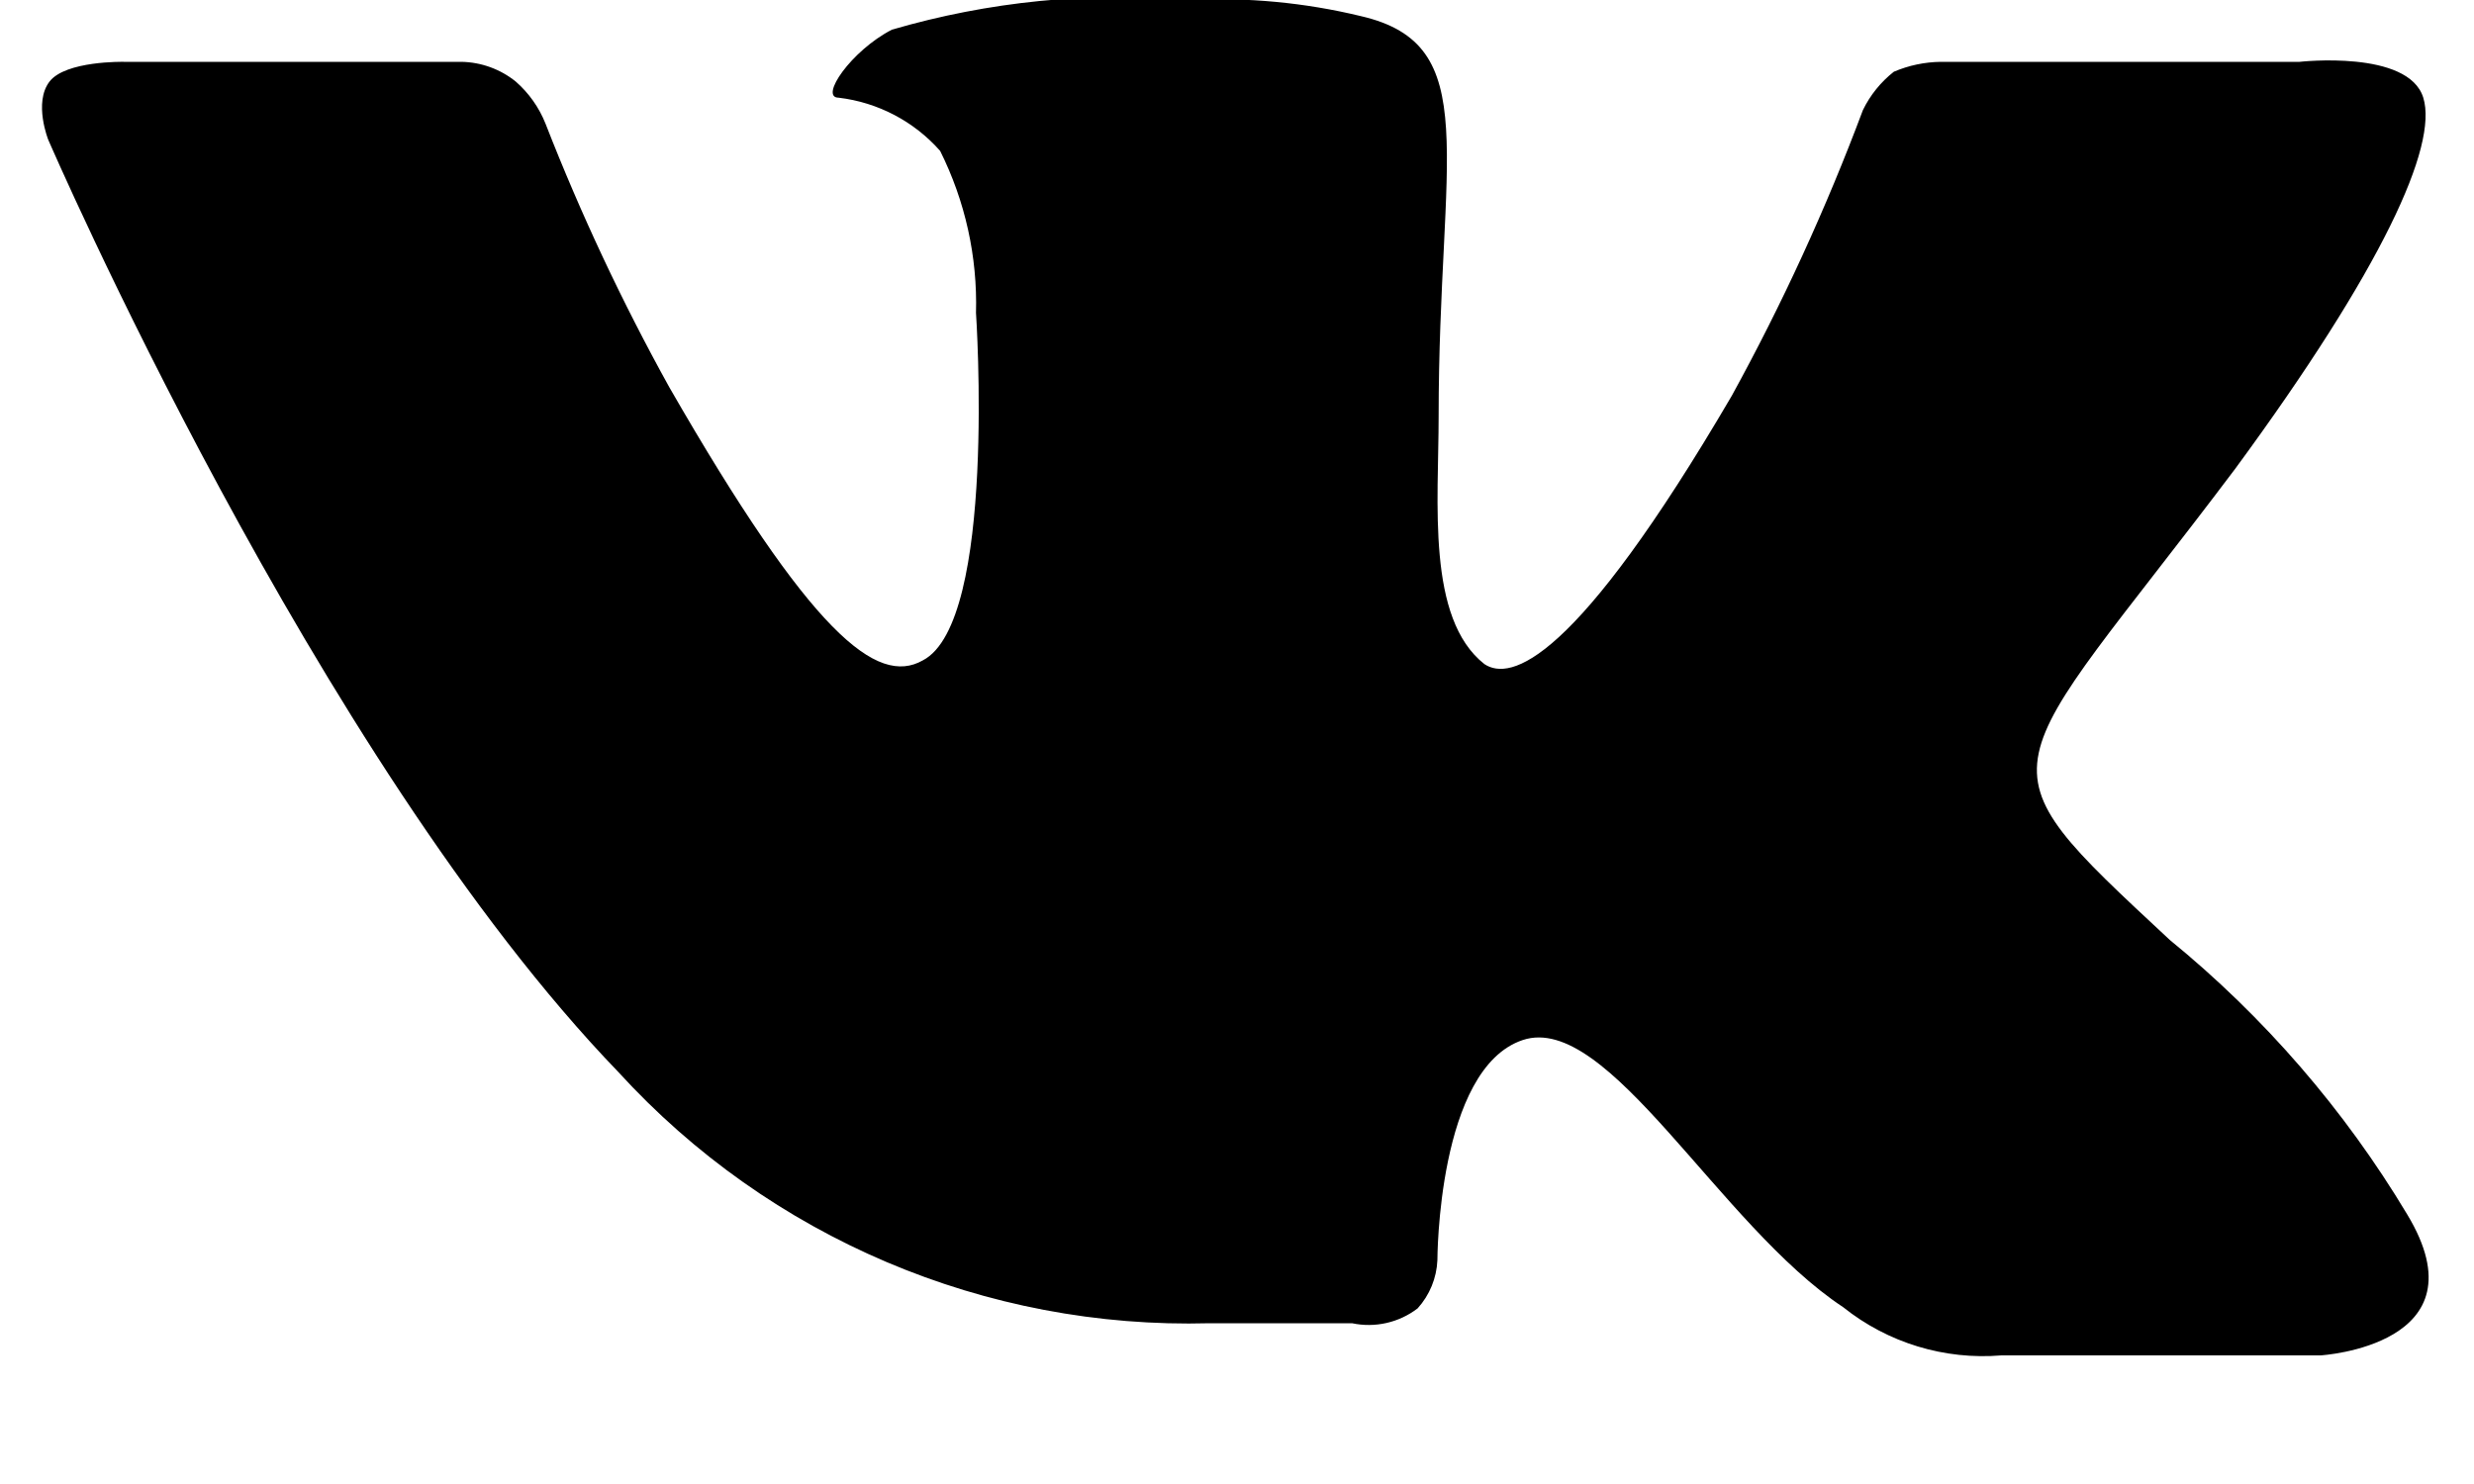
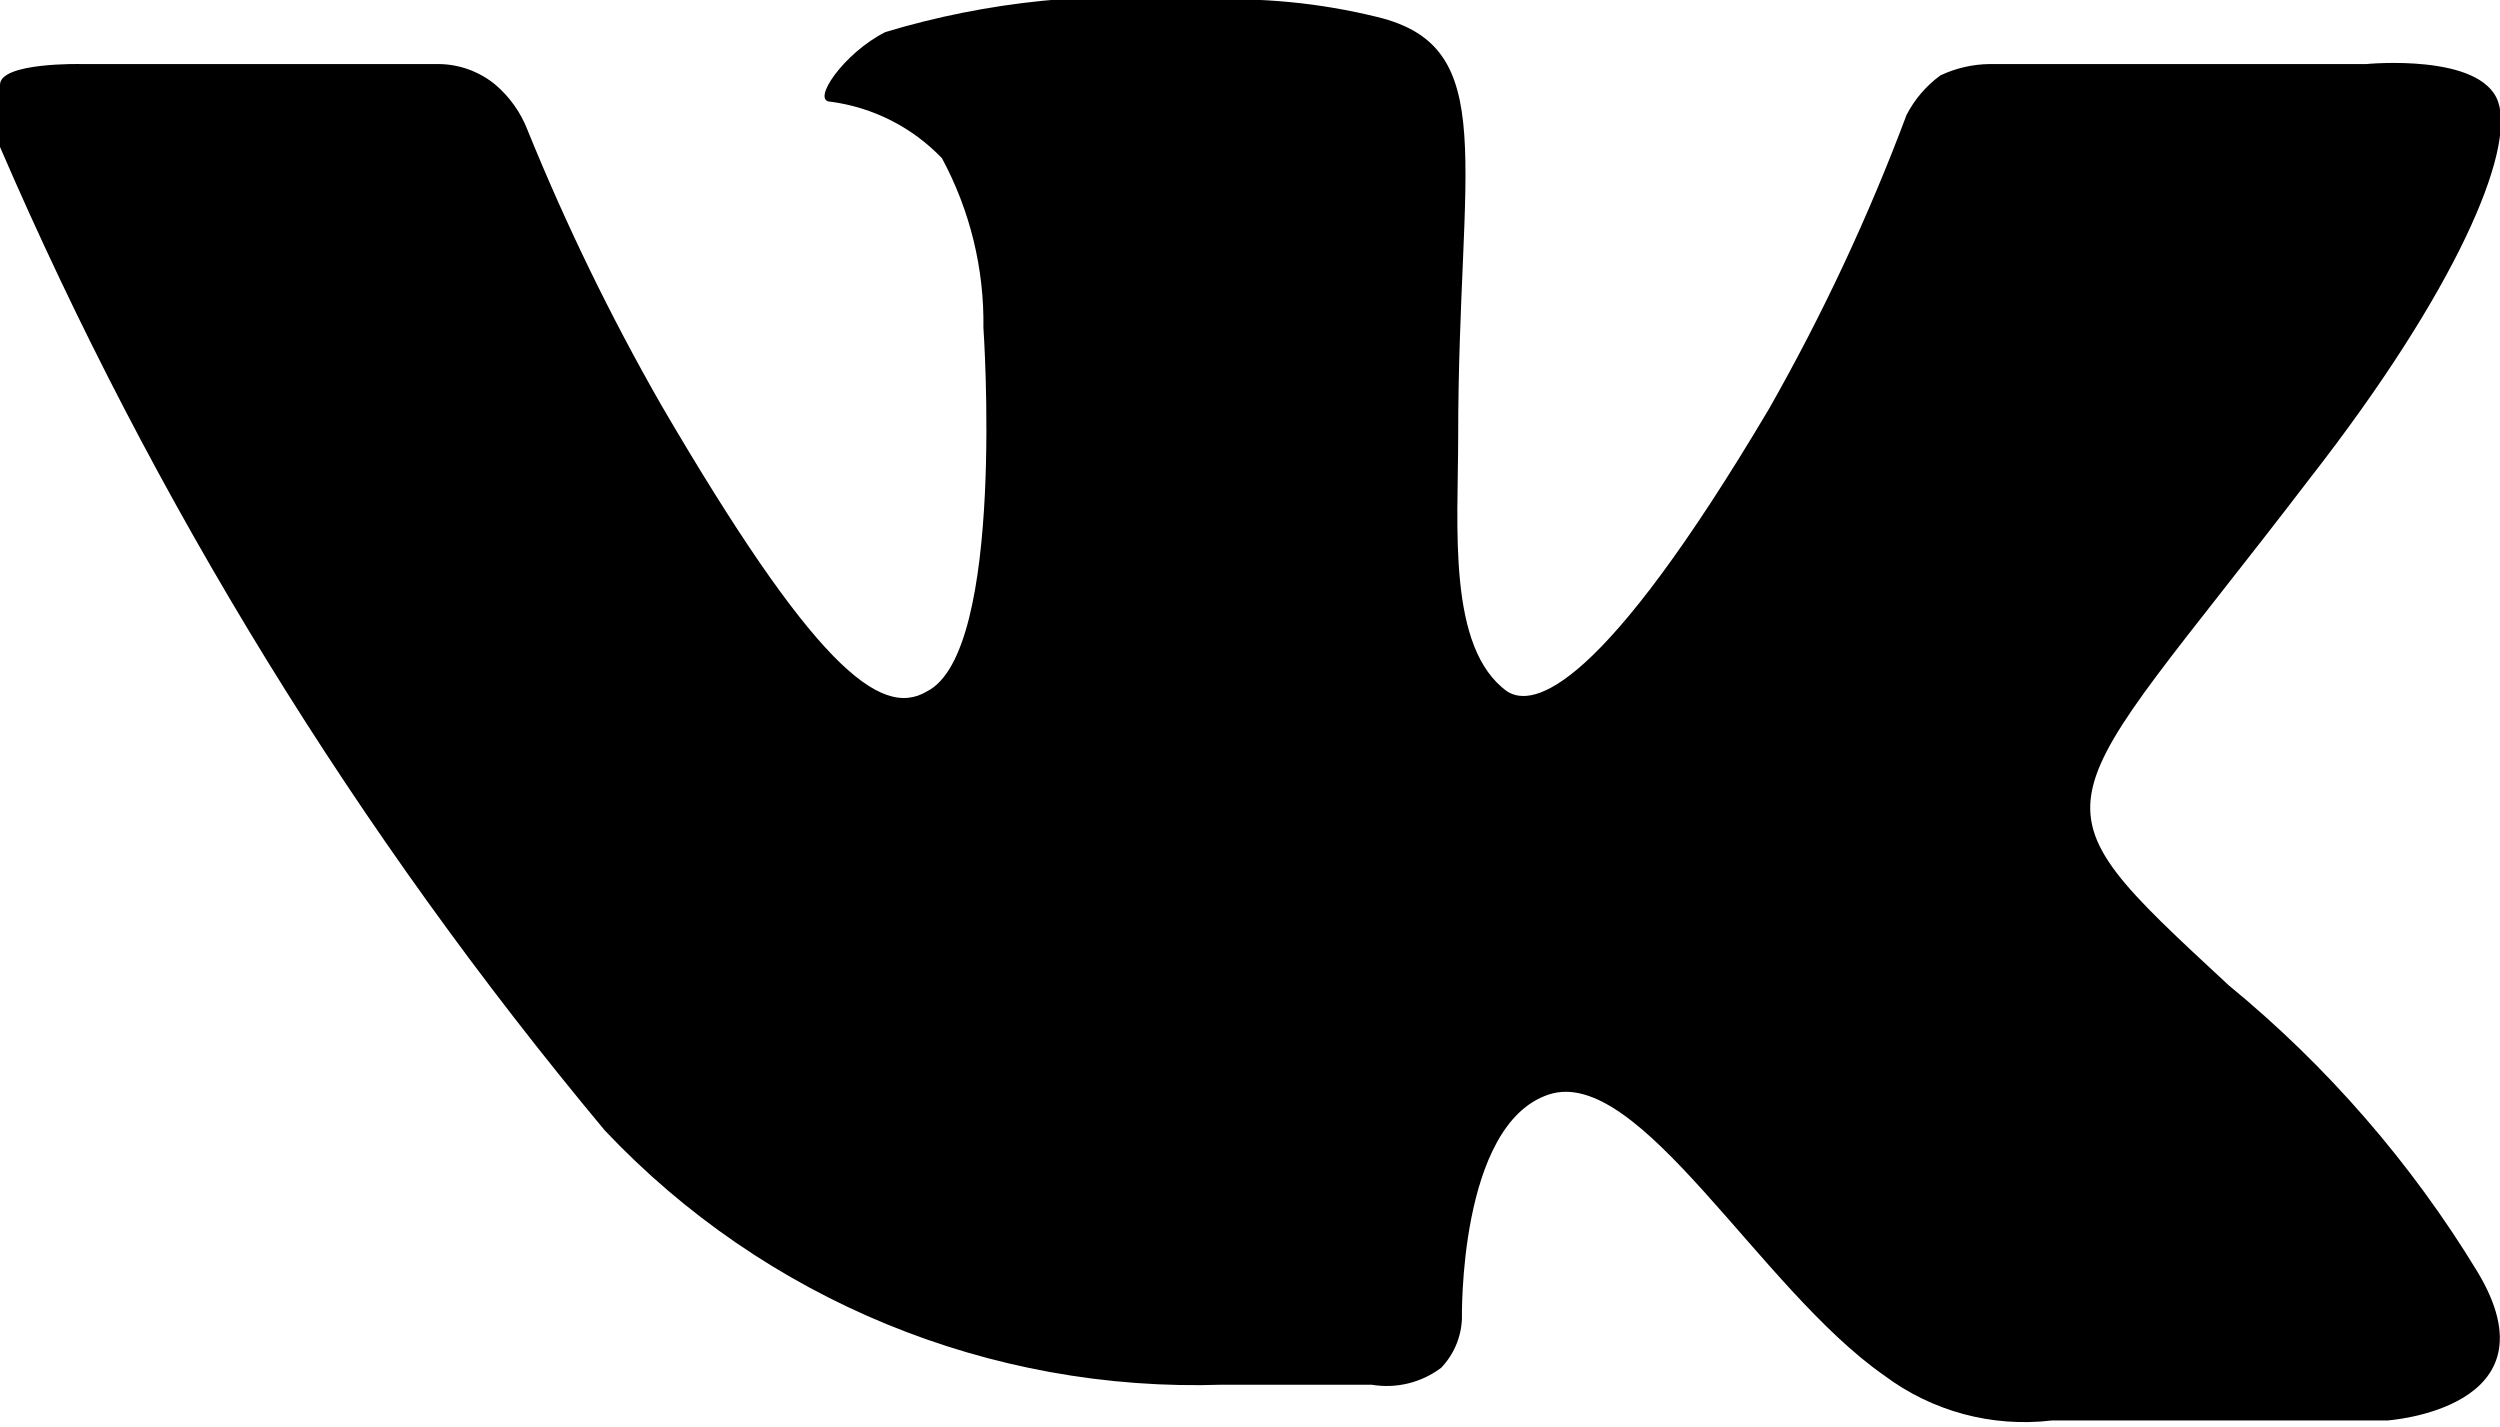
- <svg xmlns="http://www.w3.org/2000/svg" viewBox="0 0 20 12">
-   <path d="M17.54 7.6a8.51 8.51 0 0 1 1.92 2.22c.64 1.06-.7 1.14-.7 1.14h-2.58a1.81 1.81 0 0 1-1.28-.39c-1-.66-1.9-2.39-2.59-2.16s-.69 1.78-.69 1.78a.62.62 0 0 1-.16.39.65.65 0 0 1-.53.12H9.78A6.24 6.24 0 0 1 5 8.67C2.55 6.13.39 1.13.39 1.13S.27.83.4.66 1 .5 1 .5h2.73a.72.72 0 0 1 .44.16.89.89 0 0 1 .24.34 17.61 17.61 0 0 0 1 2.13c1.15 2 1.68 2.42 2.05 2.21.6-.31.43-2.81.43-2.81a2.76 2.76 0 0 0-.29-1.31 1.3 1.3 0 0 0-.82-.43c-.16 0 .1-.38.43-.55A6.58 6.58 0 0 1 9.62 0 4.85 4.85 0 0 1 11 .13c1 .23.63 1.12.63 3.24 0 .69-.1 1.63.37 2 .21.14.73 0 2-2.17A17.63 17.63 0 0 0 15.06.89a.89.89 0 0 1 .25-.31 1 1 0 0 1 .38-.08h2.9s.88-.1 1 .29-.33 1.38-1.52 3c-1.92 2.55-2.14 2.31-.53 3.81z" fill-rule="evenodd" />
+ <svg xmlns="http://www.w3.org/2000/svg" id="Layer_1" data-name="Layer 1" viewBox="0 0 13.27 7.57">
+   <path d="M11.83,5.23a6,6,0,0,1,1.32,1.52c.44.73-.48.79-.48.79l-1.78,0A1.24,1.24,0,0,1,10,7.3c-.66-.46-1.3-1.65-1.78-1.49S7.76,7,7.76,7a.4.4,0,0,1-.11.26.48.48,0,0,1-.37.09H6.49A4.31,4.31,0,0,1,3.21,6,21.37,21.37,0,0,1,0,.78S0,.57,0,.45.43.34.43.34h1.9a.48.48,0,0,1,.3.11A.6.6,0,0,1,2.8.69a12.09,12.09,0,0,0,.71,1.46c.8,1.37,1.16,1.67,1.41,1.52.42-.21.3-1.93.3-1.93A1.84,1.84,0,0,0,5,.84a1,1,0,0,0-.59-.3c-.11,0,.07-.26.29-.37A4.44,4.44,0,0,1,6.38,0a3.24,3.24,0,0,1,.93.09c.66.16.43.77.43,2.23,0,.47-.06,1.12.26,1.35.14.09.5,0,1.39-1.5A10.87,10.87,0,0,0,10.12.61.6.6,0,0,1,10.3.4a.63.63,0,0,1,.26-.06h2s.61-.06.7.2-.22,1-1,2C10.87,4.36,10.72,4.2,11.83,5.23Z" />
</svg>
